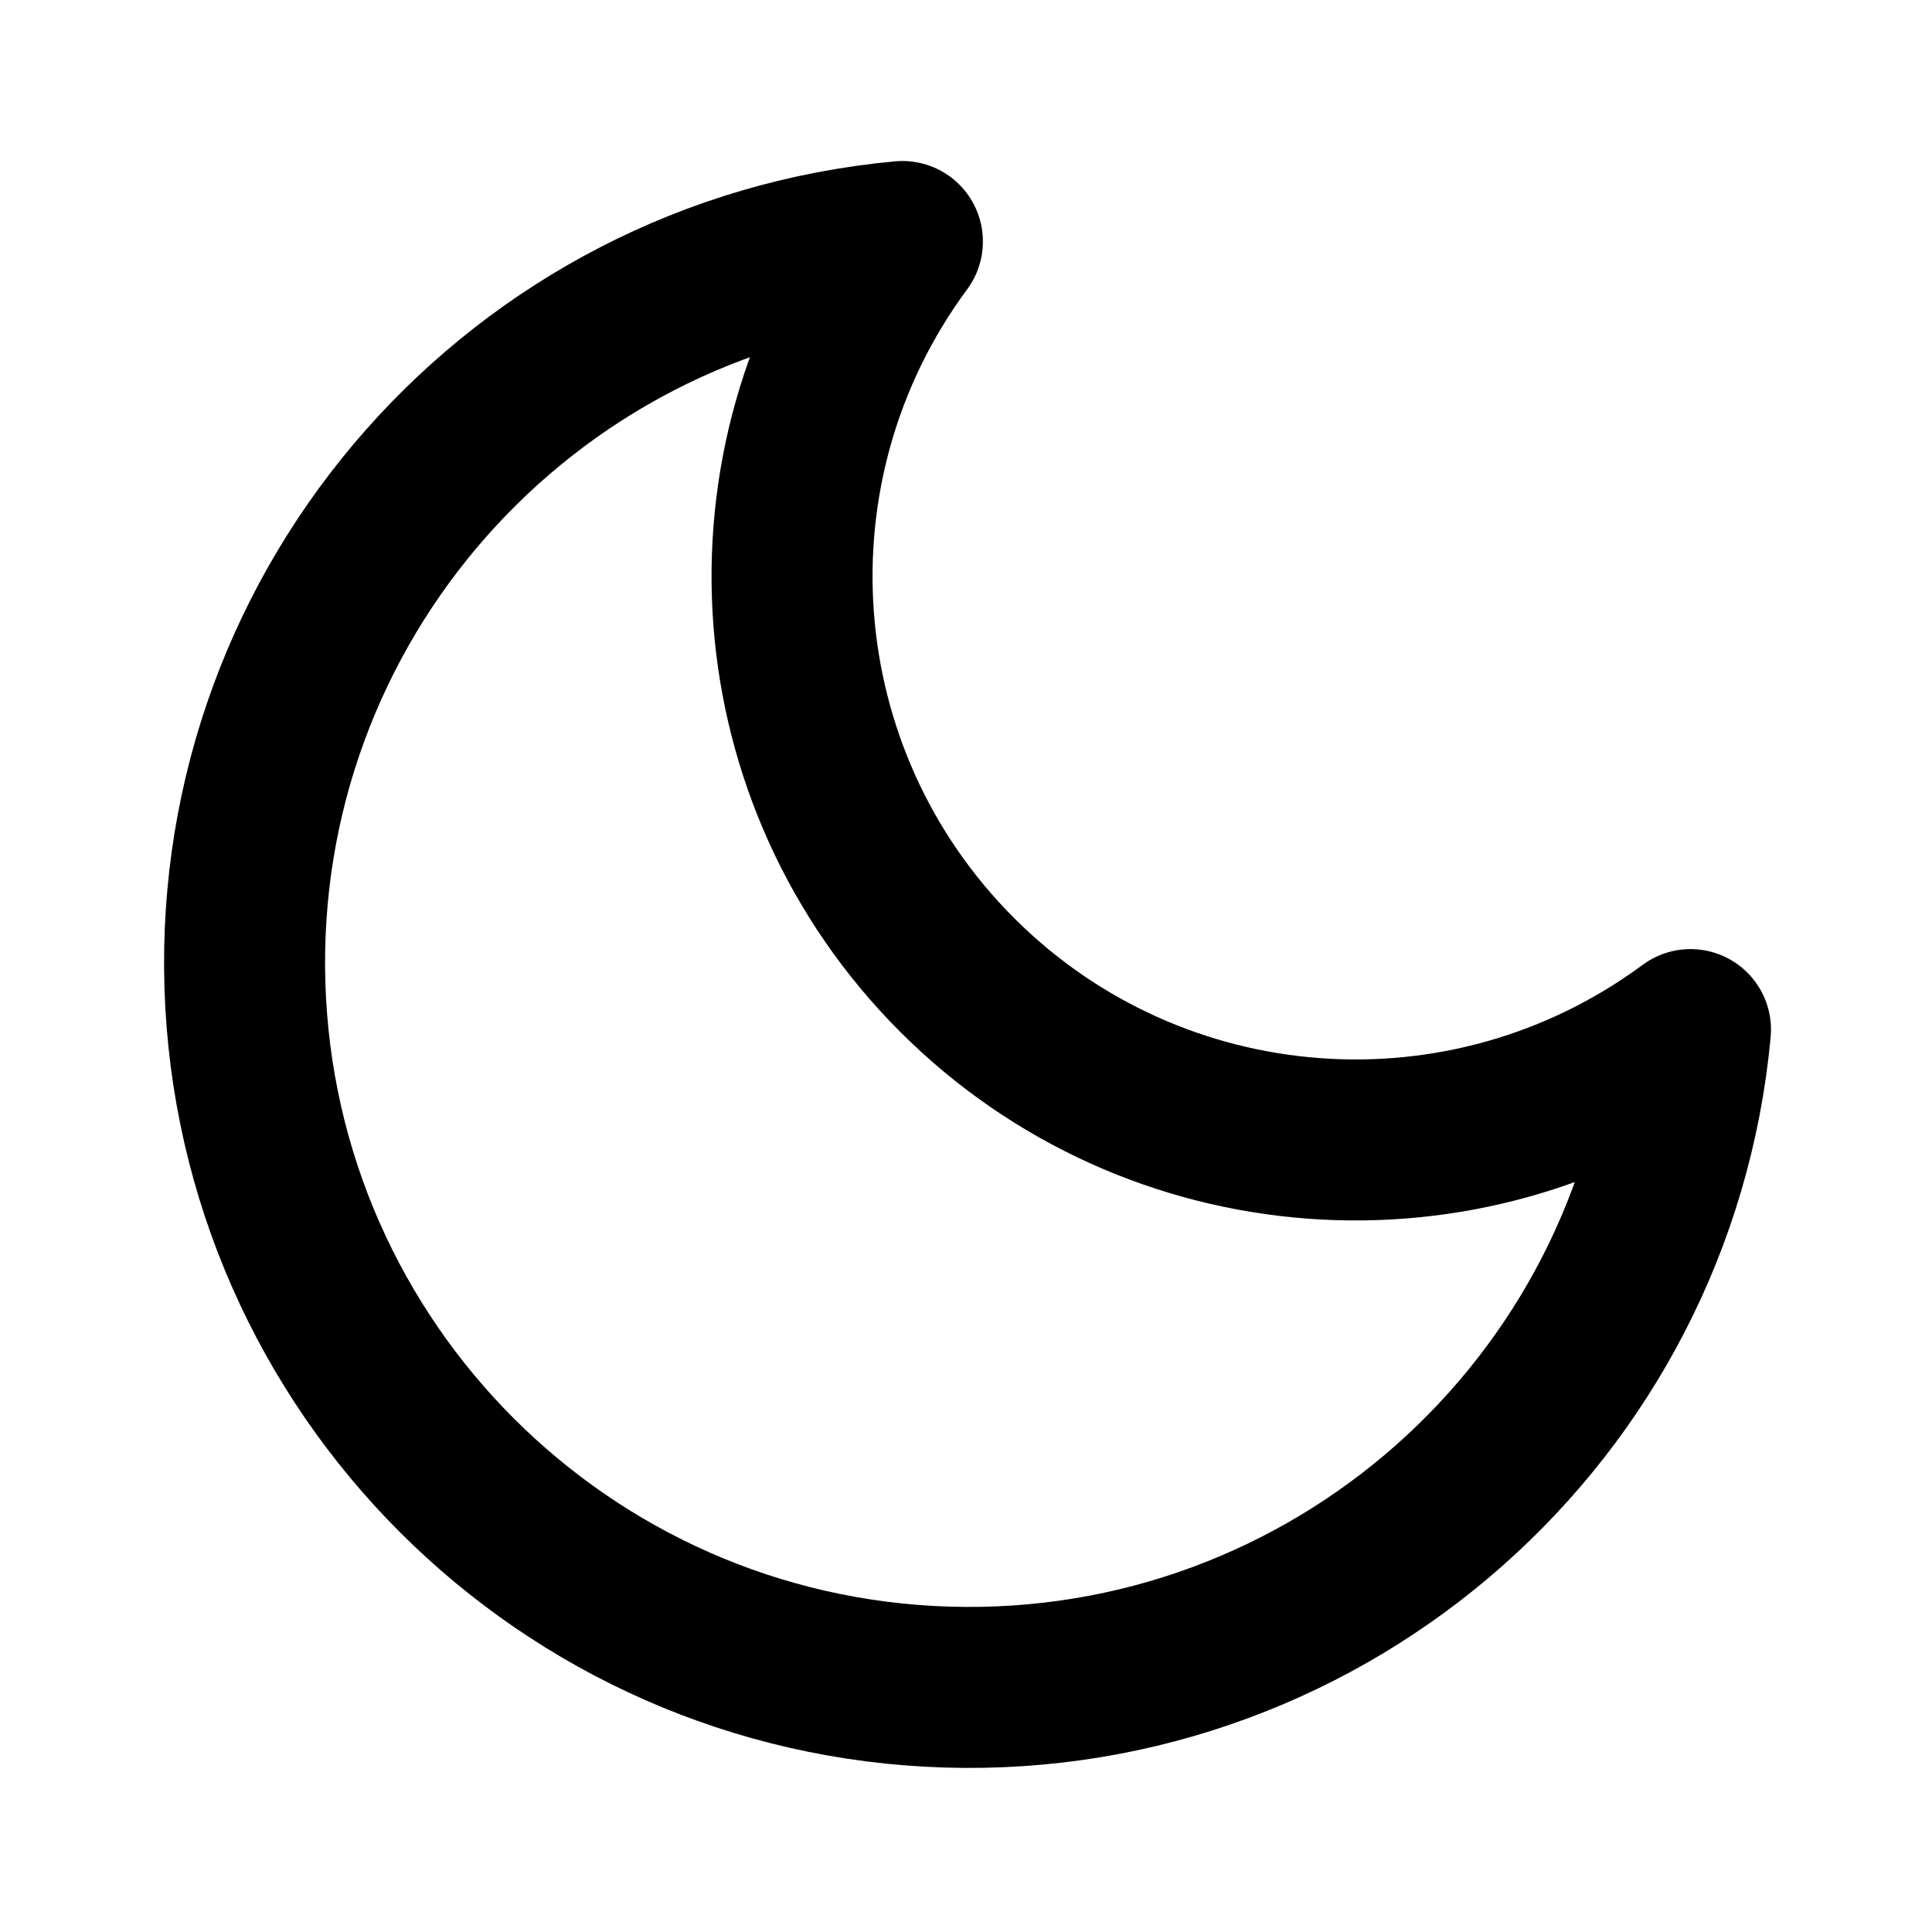
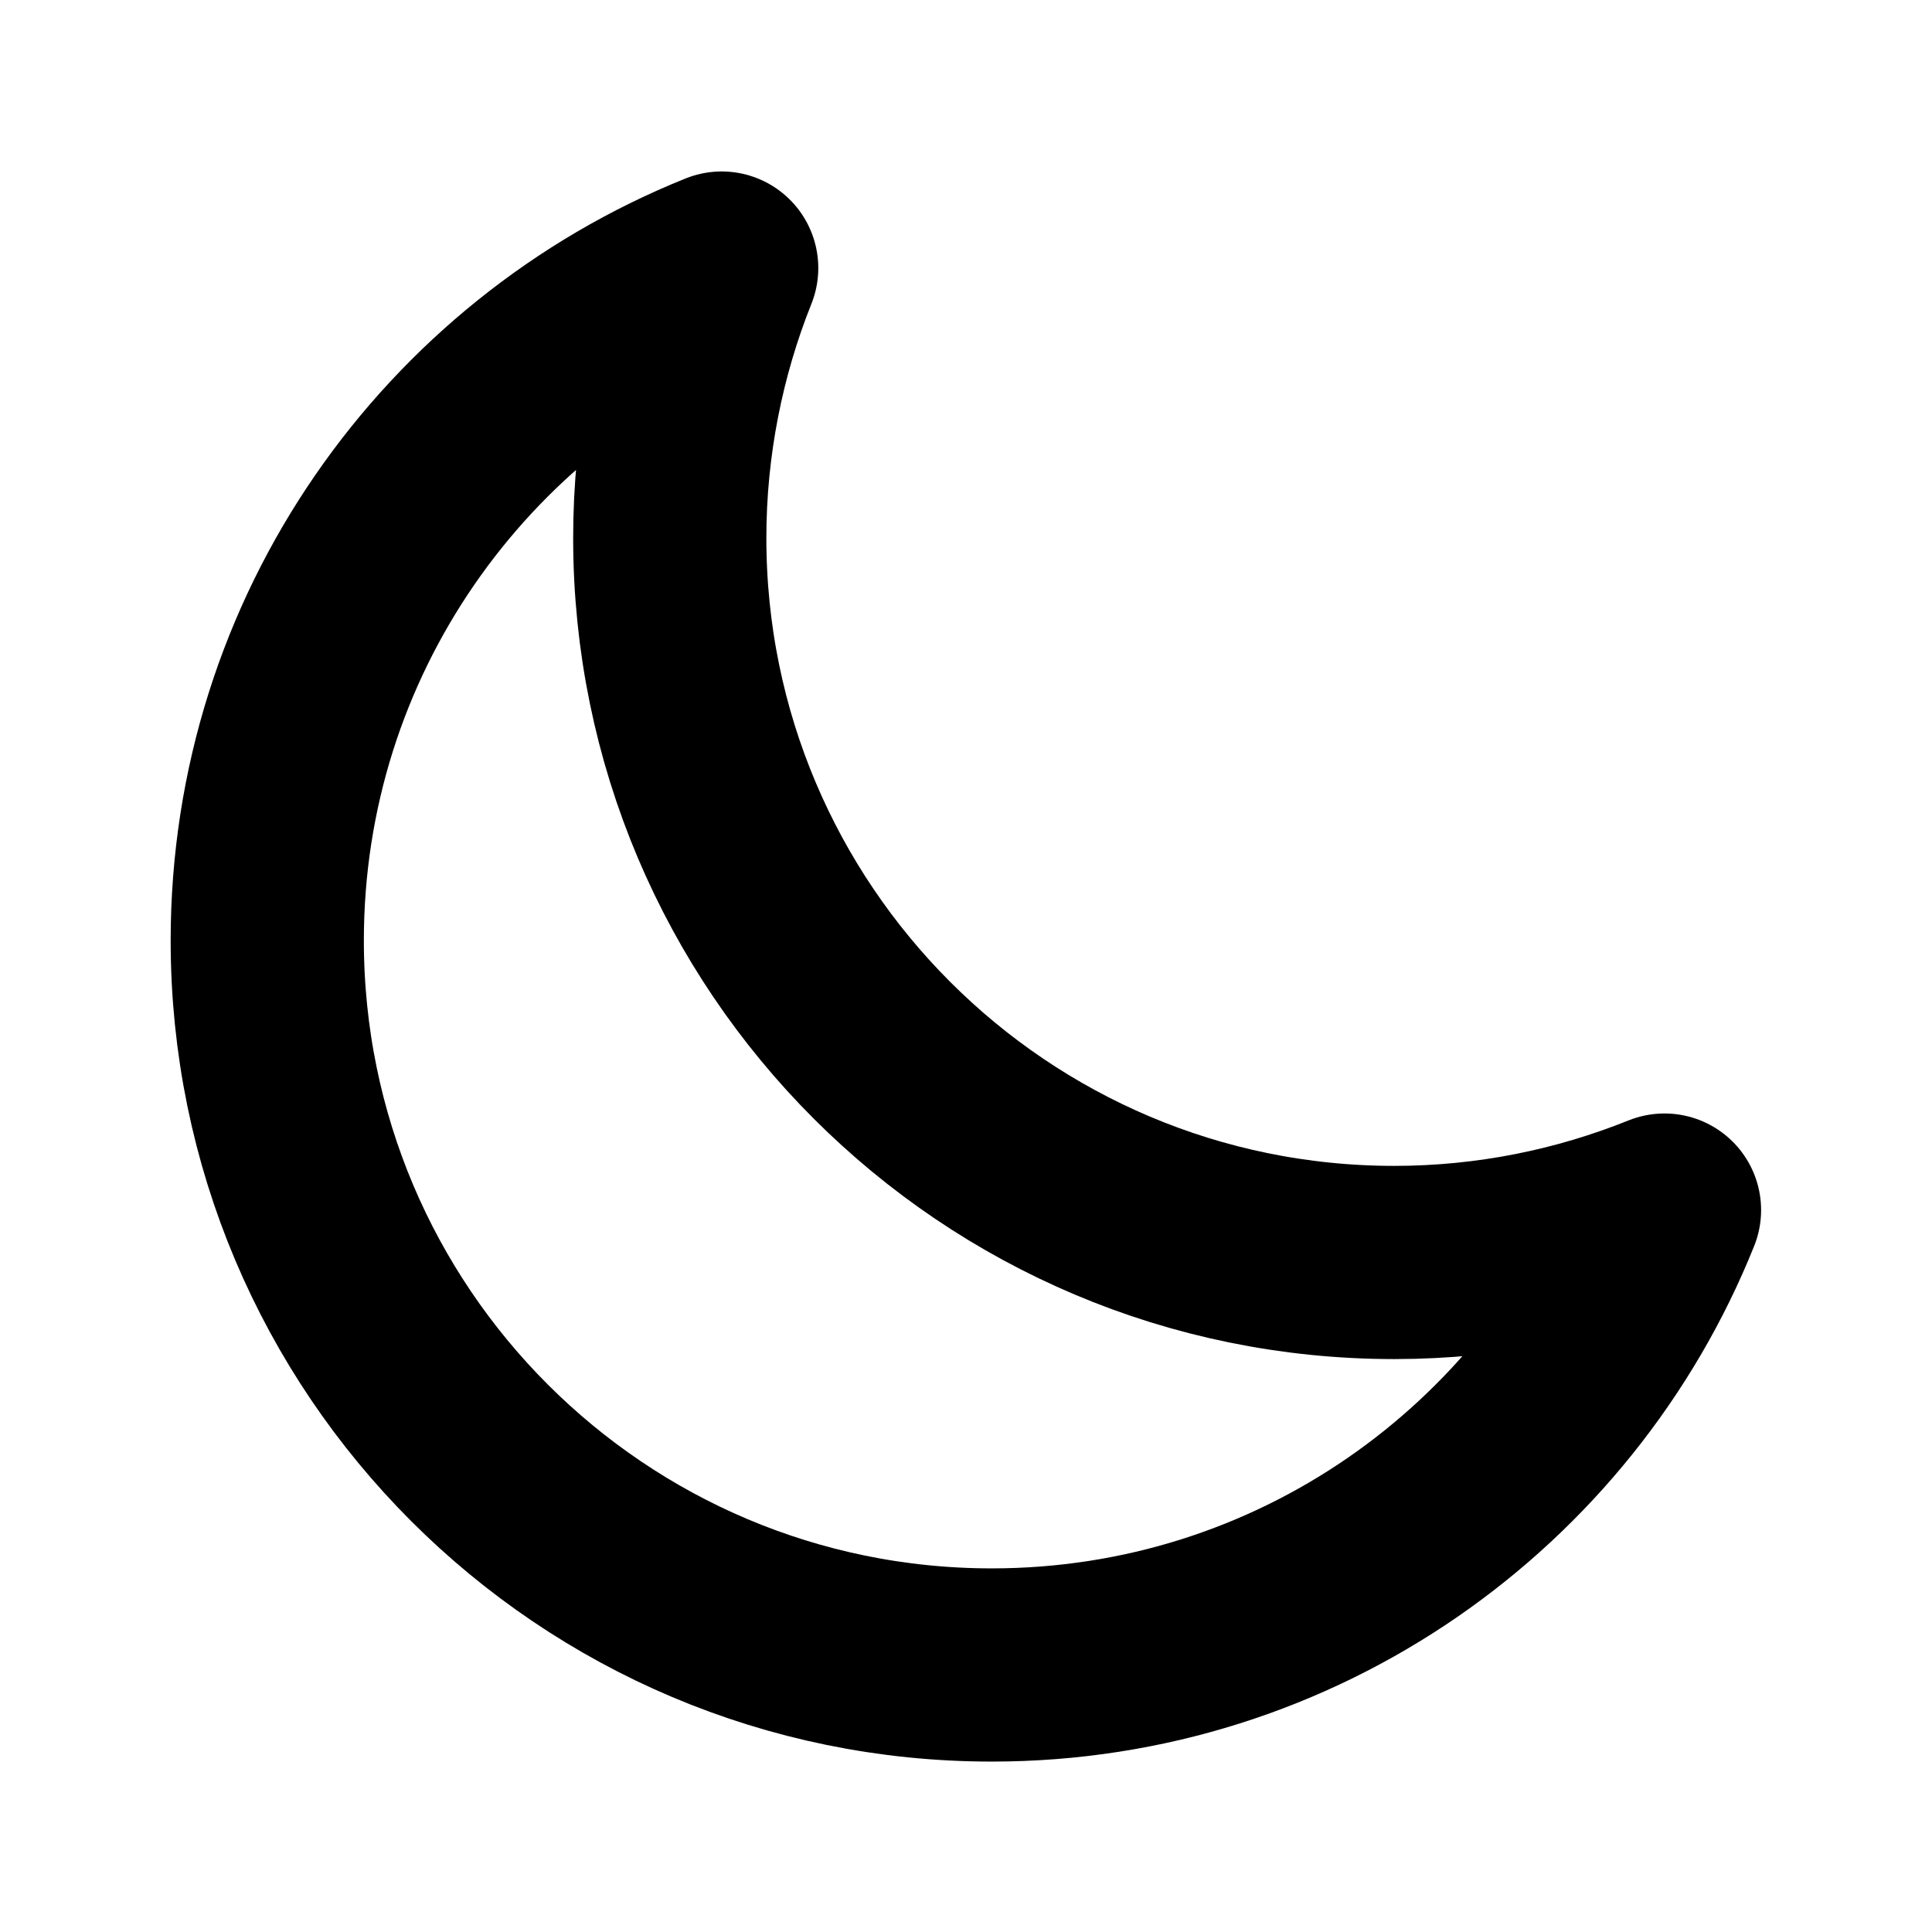
- <svg xmlns="http://www.w3.org/2000/svg" width="24" height="24" viewBox="0 0 24 24" fill="none" stroke="currentColor" stroke-width="2" stroke-linecap="round" stroke-linejoin="round" class="feather feather-moon">
-   <path d="M21 12.79A9 9 0 1 1 11.21 3 7 7 0 0 0 21 12.79z" />
+ <svg xmlns="http://www.w3.org/2000/svg" width="800px" height="800px" viewBox="0 0 24 24" fill="none">
+   <g id="SVGRepo_bgCarrier" stroke-width="0" />
+   <g id="SVGRepo_tracerCarrier" stroke-linecap="round" stroke-linejoin="round" />
+   <g id="SVGRepo_iconCarrier">
+     <path d="M3.32 11.684C3.32 16.654 7.35 20.683 12.32 20.683C16.108 20.683 19.348 18.344 20.677 15.032C19.64 15.449 18.506 15.683 17.32 15.683C12.35 15.683 8.32 11.654 8.32 6.683C8.32 5.503 8.552 4.363 8.965 3.33C5.656 4.66 3.32 7.899 3.32 11.684Z" stroke="#000000" stroke-width="2.4" stroke-linecap="round" stroke-linejoin="round" />
+   </g>
</svg>
